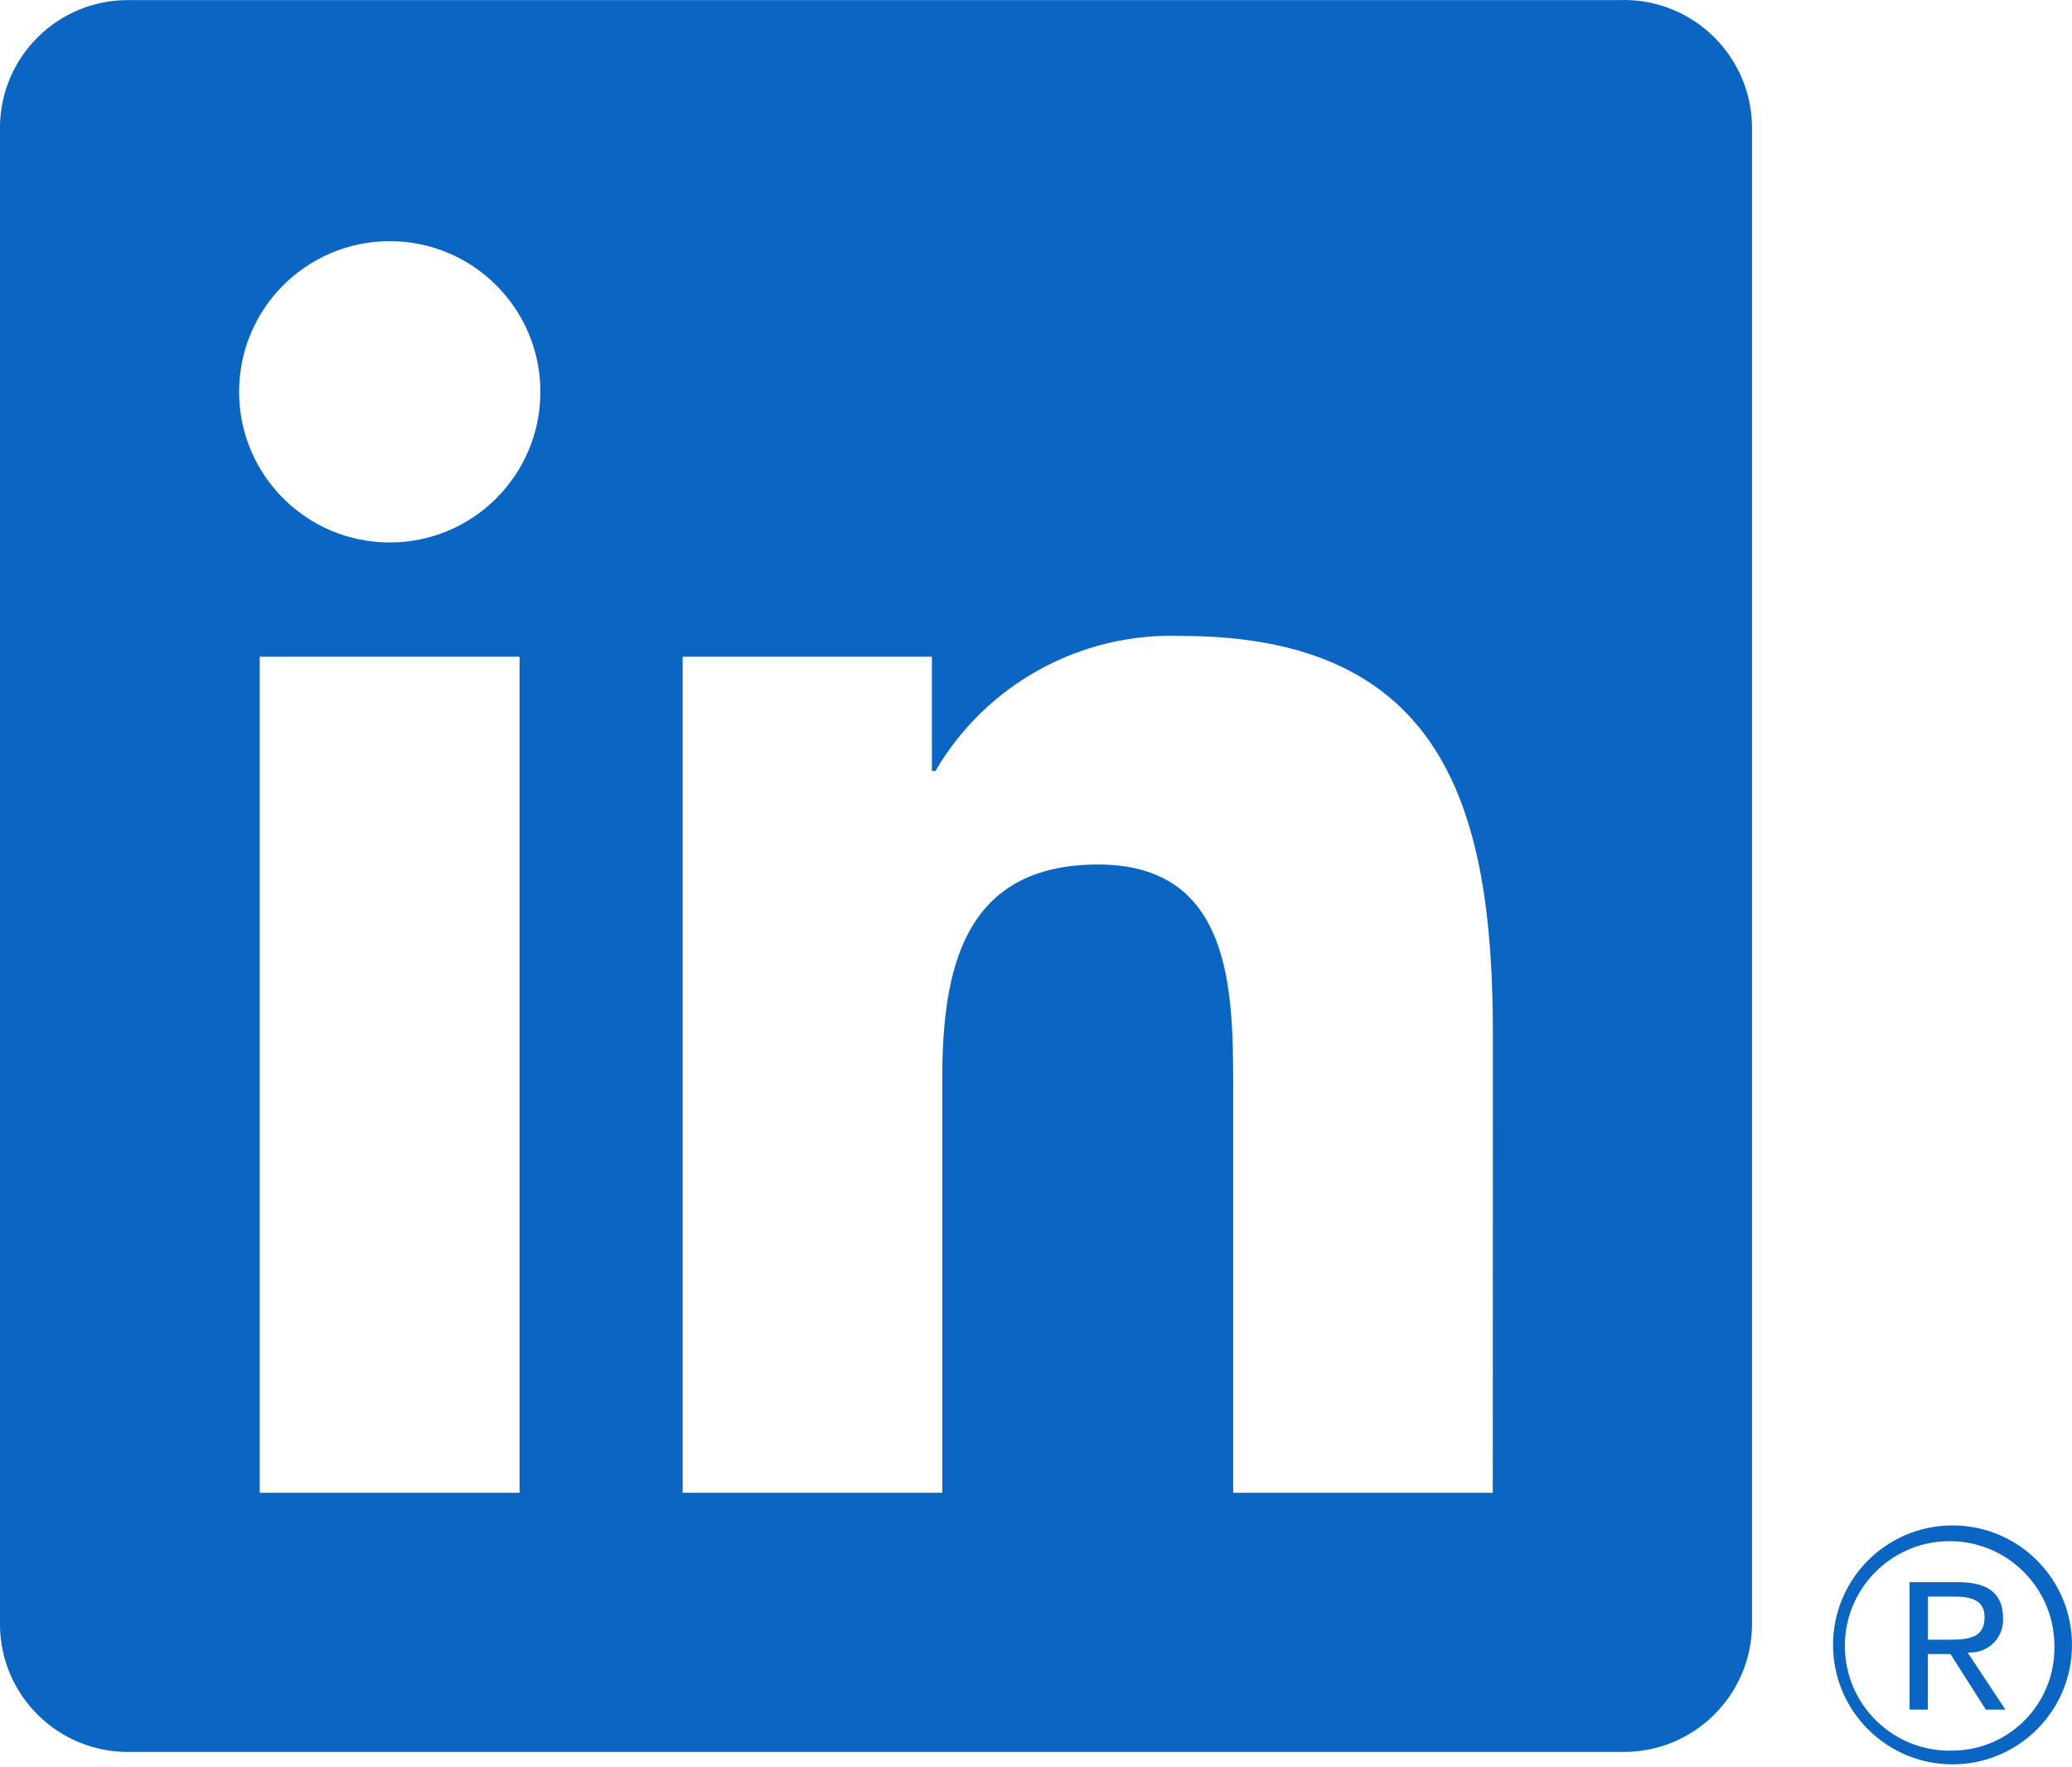
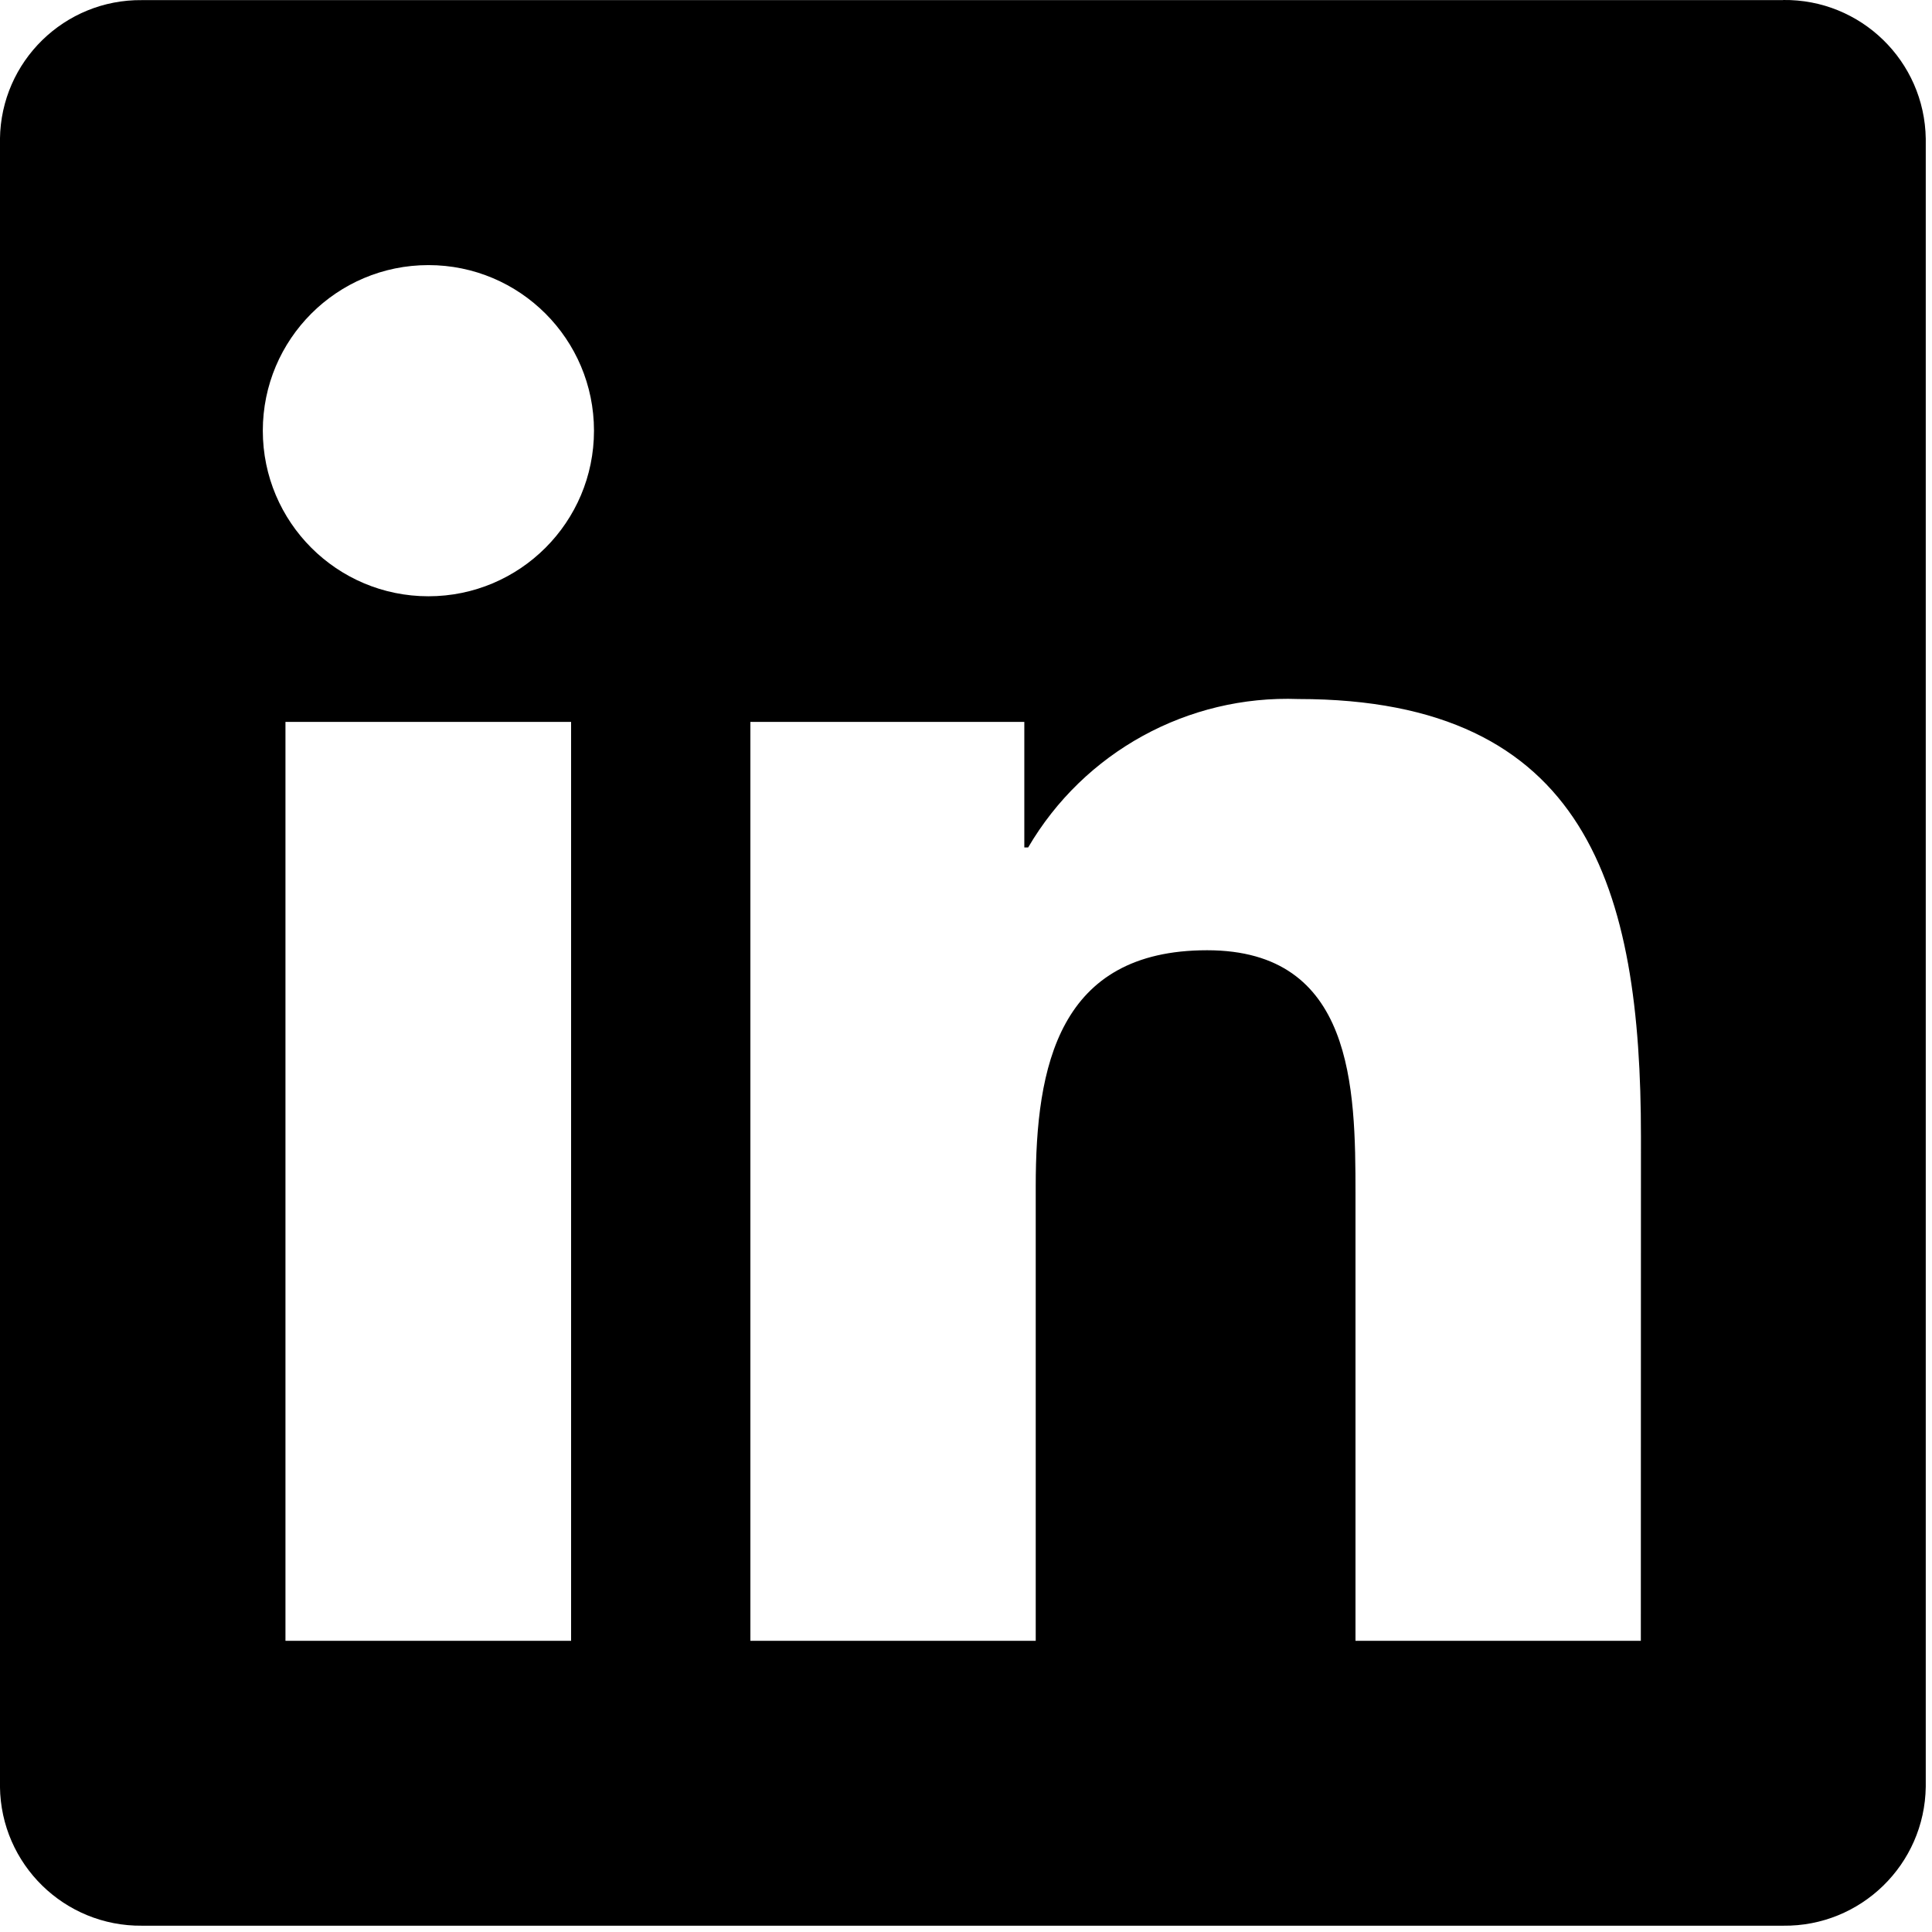
- <svg xmlns="http://www.w3.org/2000/svg" id="Group_1282" data-name="Group 1282" viewBox="0 0 76.624 65.326">
-   <path id="Path_2525" data-name="Path 2525" d="M1165,274.515a1.2,1.2,0,0,0,1.21-1.269c0-.9-.543-1.33-1.657-1.33h-1.8v4.712h.677v-2.054h.832l.019.025,1.291,2.029h.724l-1.389-2.1Zm-.783-.472h-.785V272.45h.995c.514,0,1.1.084,1.1.757,0,.774-.593.836-1.314.836" transform="translate(-1092.136 -213.406)" fill="#0a66c2" />
-   <path id="Path_2520" data-name="Path 2520" d="M958.98,112.559h-9.6V97.525c0-3.585-.064-8.2-4.993-8.2-5,0-5.765,3.906-5.765,7.939v15.294h-9.6V81.642h9.216v4.225h.129a10.1,10.1,0,0,1,9.093-4.994c9.73,0,11.524,6.4,11.524,14.726ZM918.19,77.416a5.571,5.571,0,1,1,5.57-5.572,5.571,5.571,0,0,1-5.57,5.572m4.8,35.143h-9.61V81.642h9.61Zm40.776-55.2h-55.21a4.728,4.728,0,0,0-4.781,4.67v55.439a4.731,4.731,0,0,0,4.781,4.675h55.21a4.741,4.741,0,0,0,4.8-4.675V62.025a4.738,4.738,0,0,0-4.8-4.67" transform="translate(-903.776 -57.355)" fill="#0a66c2" />
-   <path id="Path_2526" data-name="Path 2526" d="M1156.525,264.22a4.418,4.418,0,1,0,.085,0h-.085m0,8.33a3.874,3.874,0,1,1,3.809-3.938c0,.022,0,.043,0,.065a3.791,3.791,0,0,1-3.708,3.871h-.1" transform="translate(-1084.362 -207.809)" fill="#0a66c2" />
+ <svg xmlns="http://www.w3.org/2000/svg" id="Group_1282" data-name="Group 1282" viewBox="0 0 65 65">
+   <path id="Path_2520" data-name="Path 2520" d="M958.98,112.559h-9.6V97.525c0-3.585-.064-8.2-4.993-8.2-5,0-5.765,3.906-5.765,7.939v15.294h-9.6V81.642h9.216v4.225h.129a10.1,10.1,0,0,1,9.093-4.994c9.73,0,11.524,6.4,11.524,14.726ZM918.19,77.416a5.571,5.571,0,1,1,5.57-5.572,5.571,5.571,0,0,1-5.57,5.572m4.8,35.143h-9.61V81.642h9.61Zm40.776-55.2h-55.21a4.728,4.728,0,0,0-4.781,4.67v55.439a4.731,4.731,0,0,0,4.781,4.675h55.21a4.741,4.741,0,0,0,4.8-4.675V62.025a4.738,4.738,0,0,0-4.8-4.67" transform="translate(-903.776 -57.355)" fill="currentColor" />
</svg>
